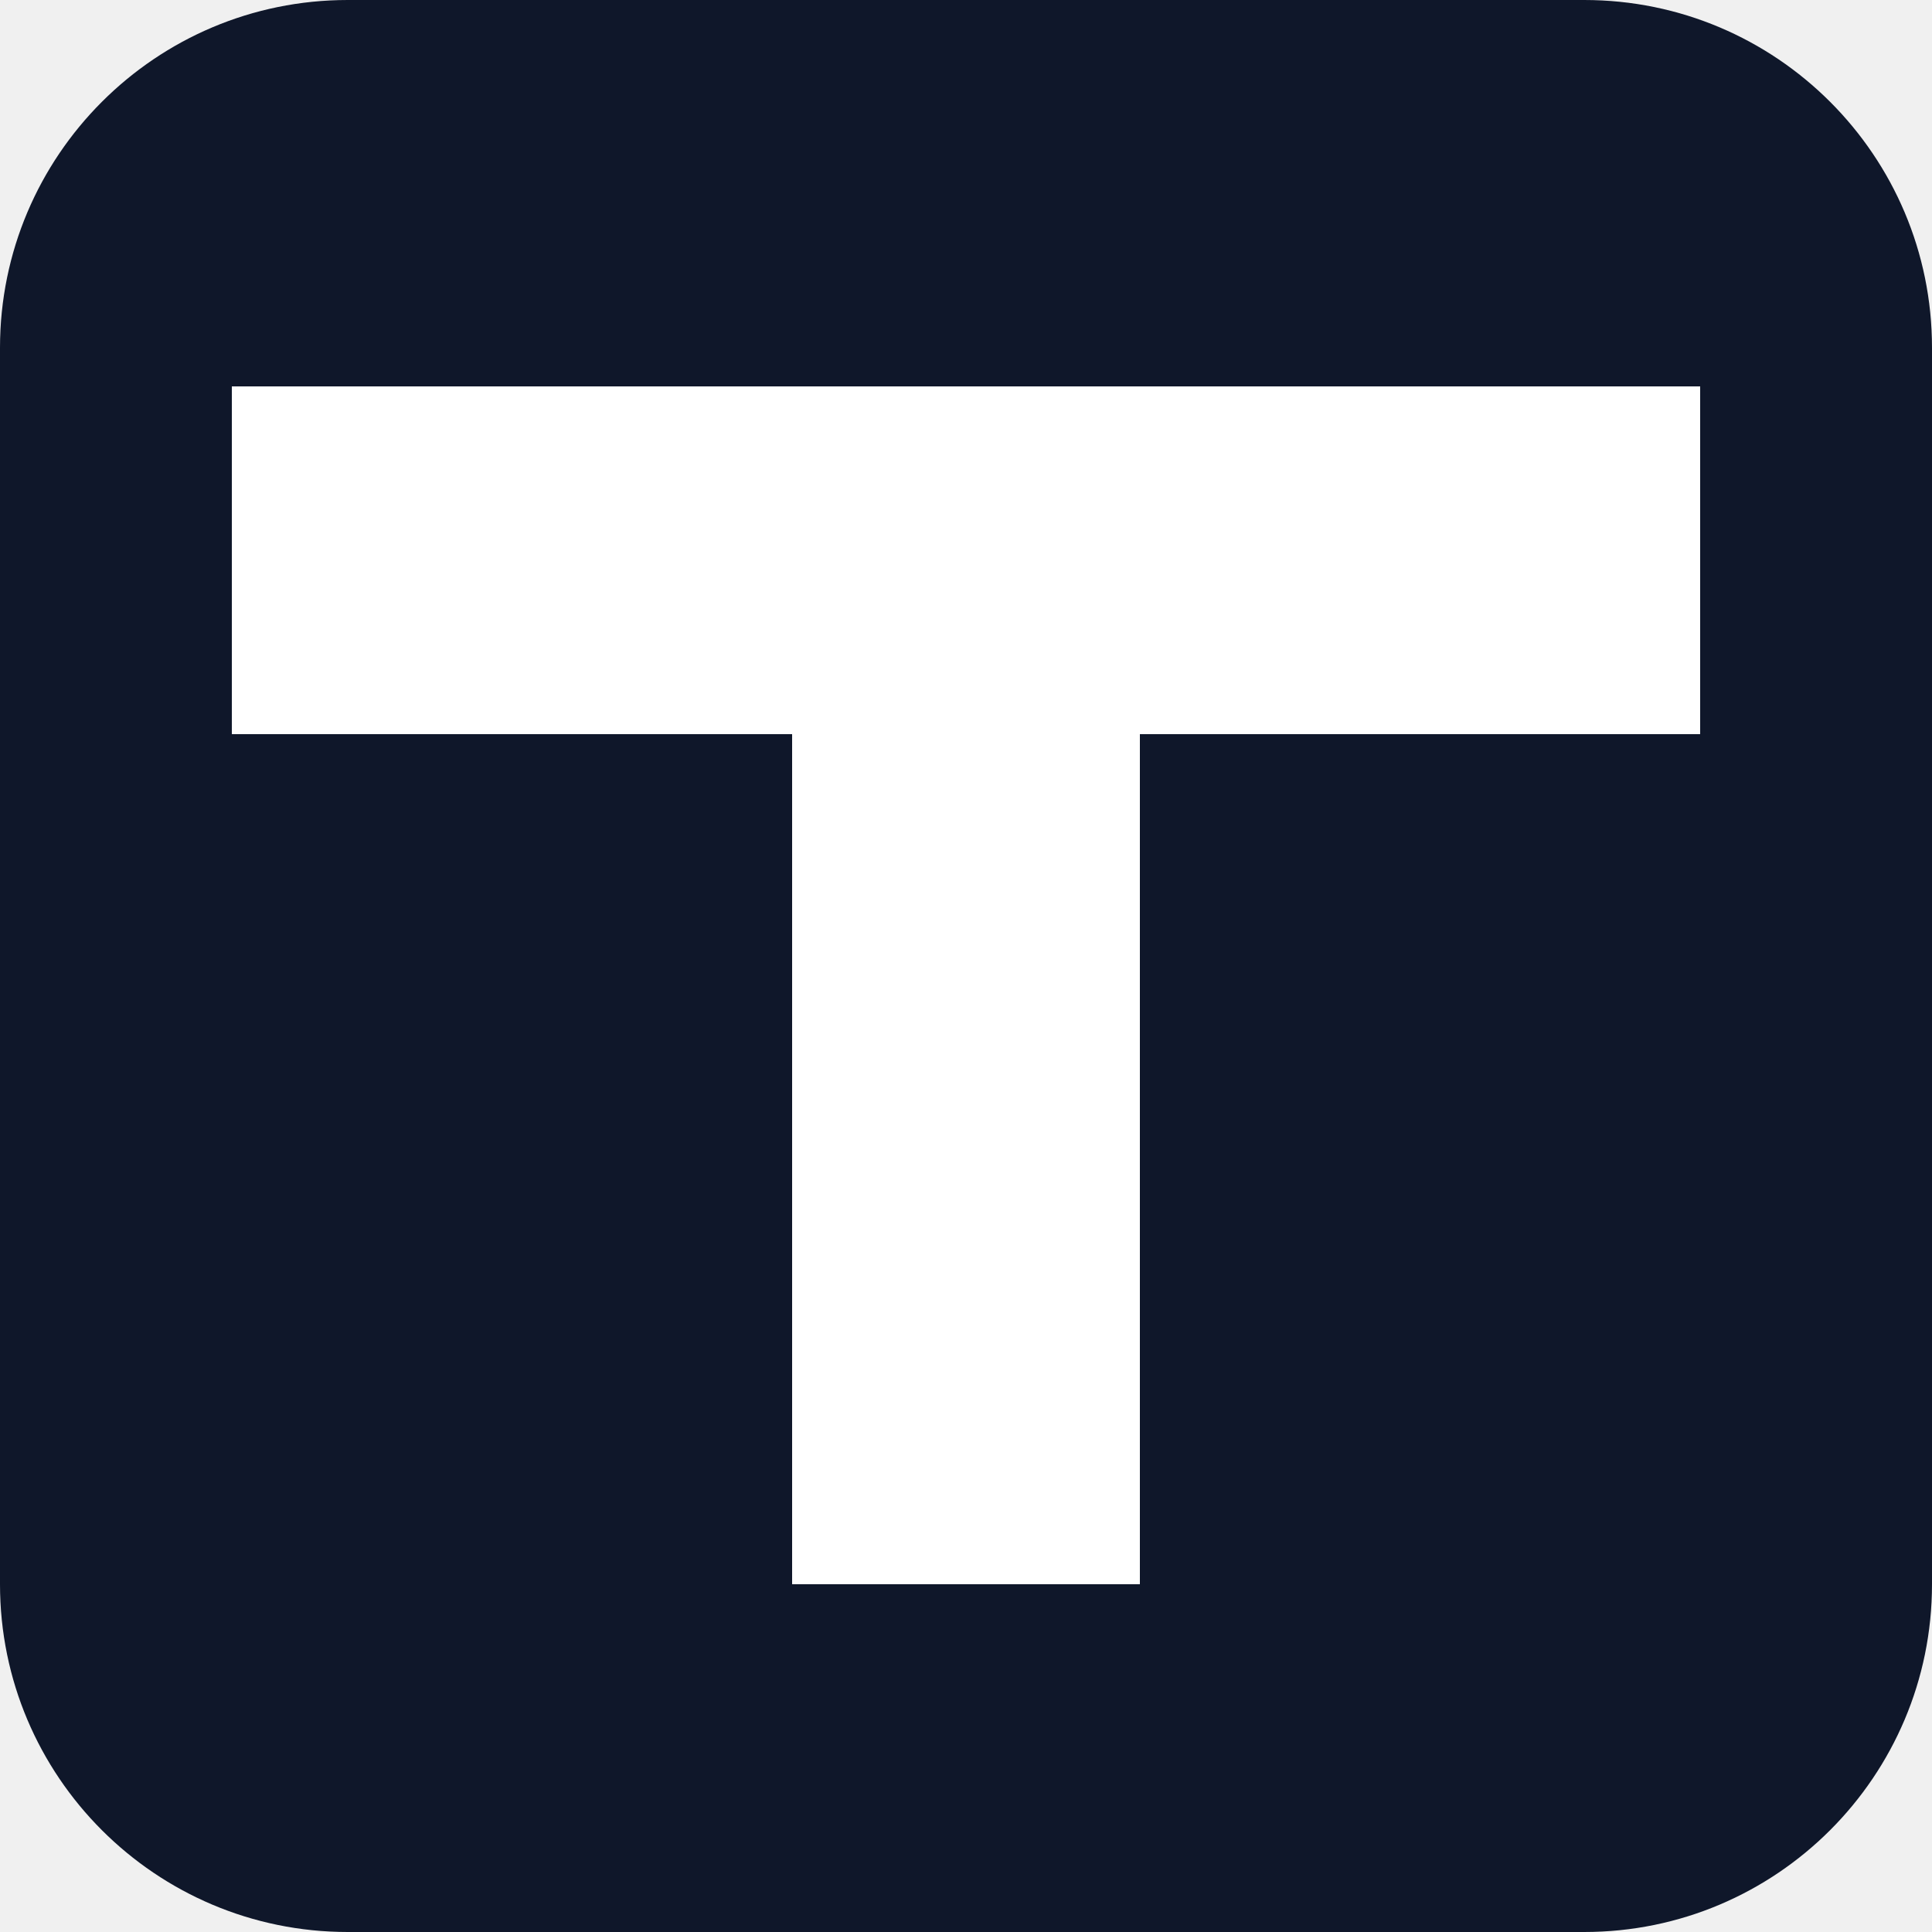
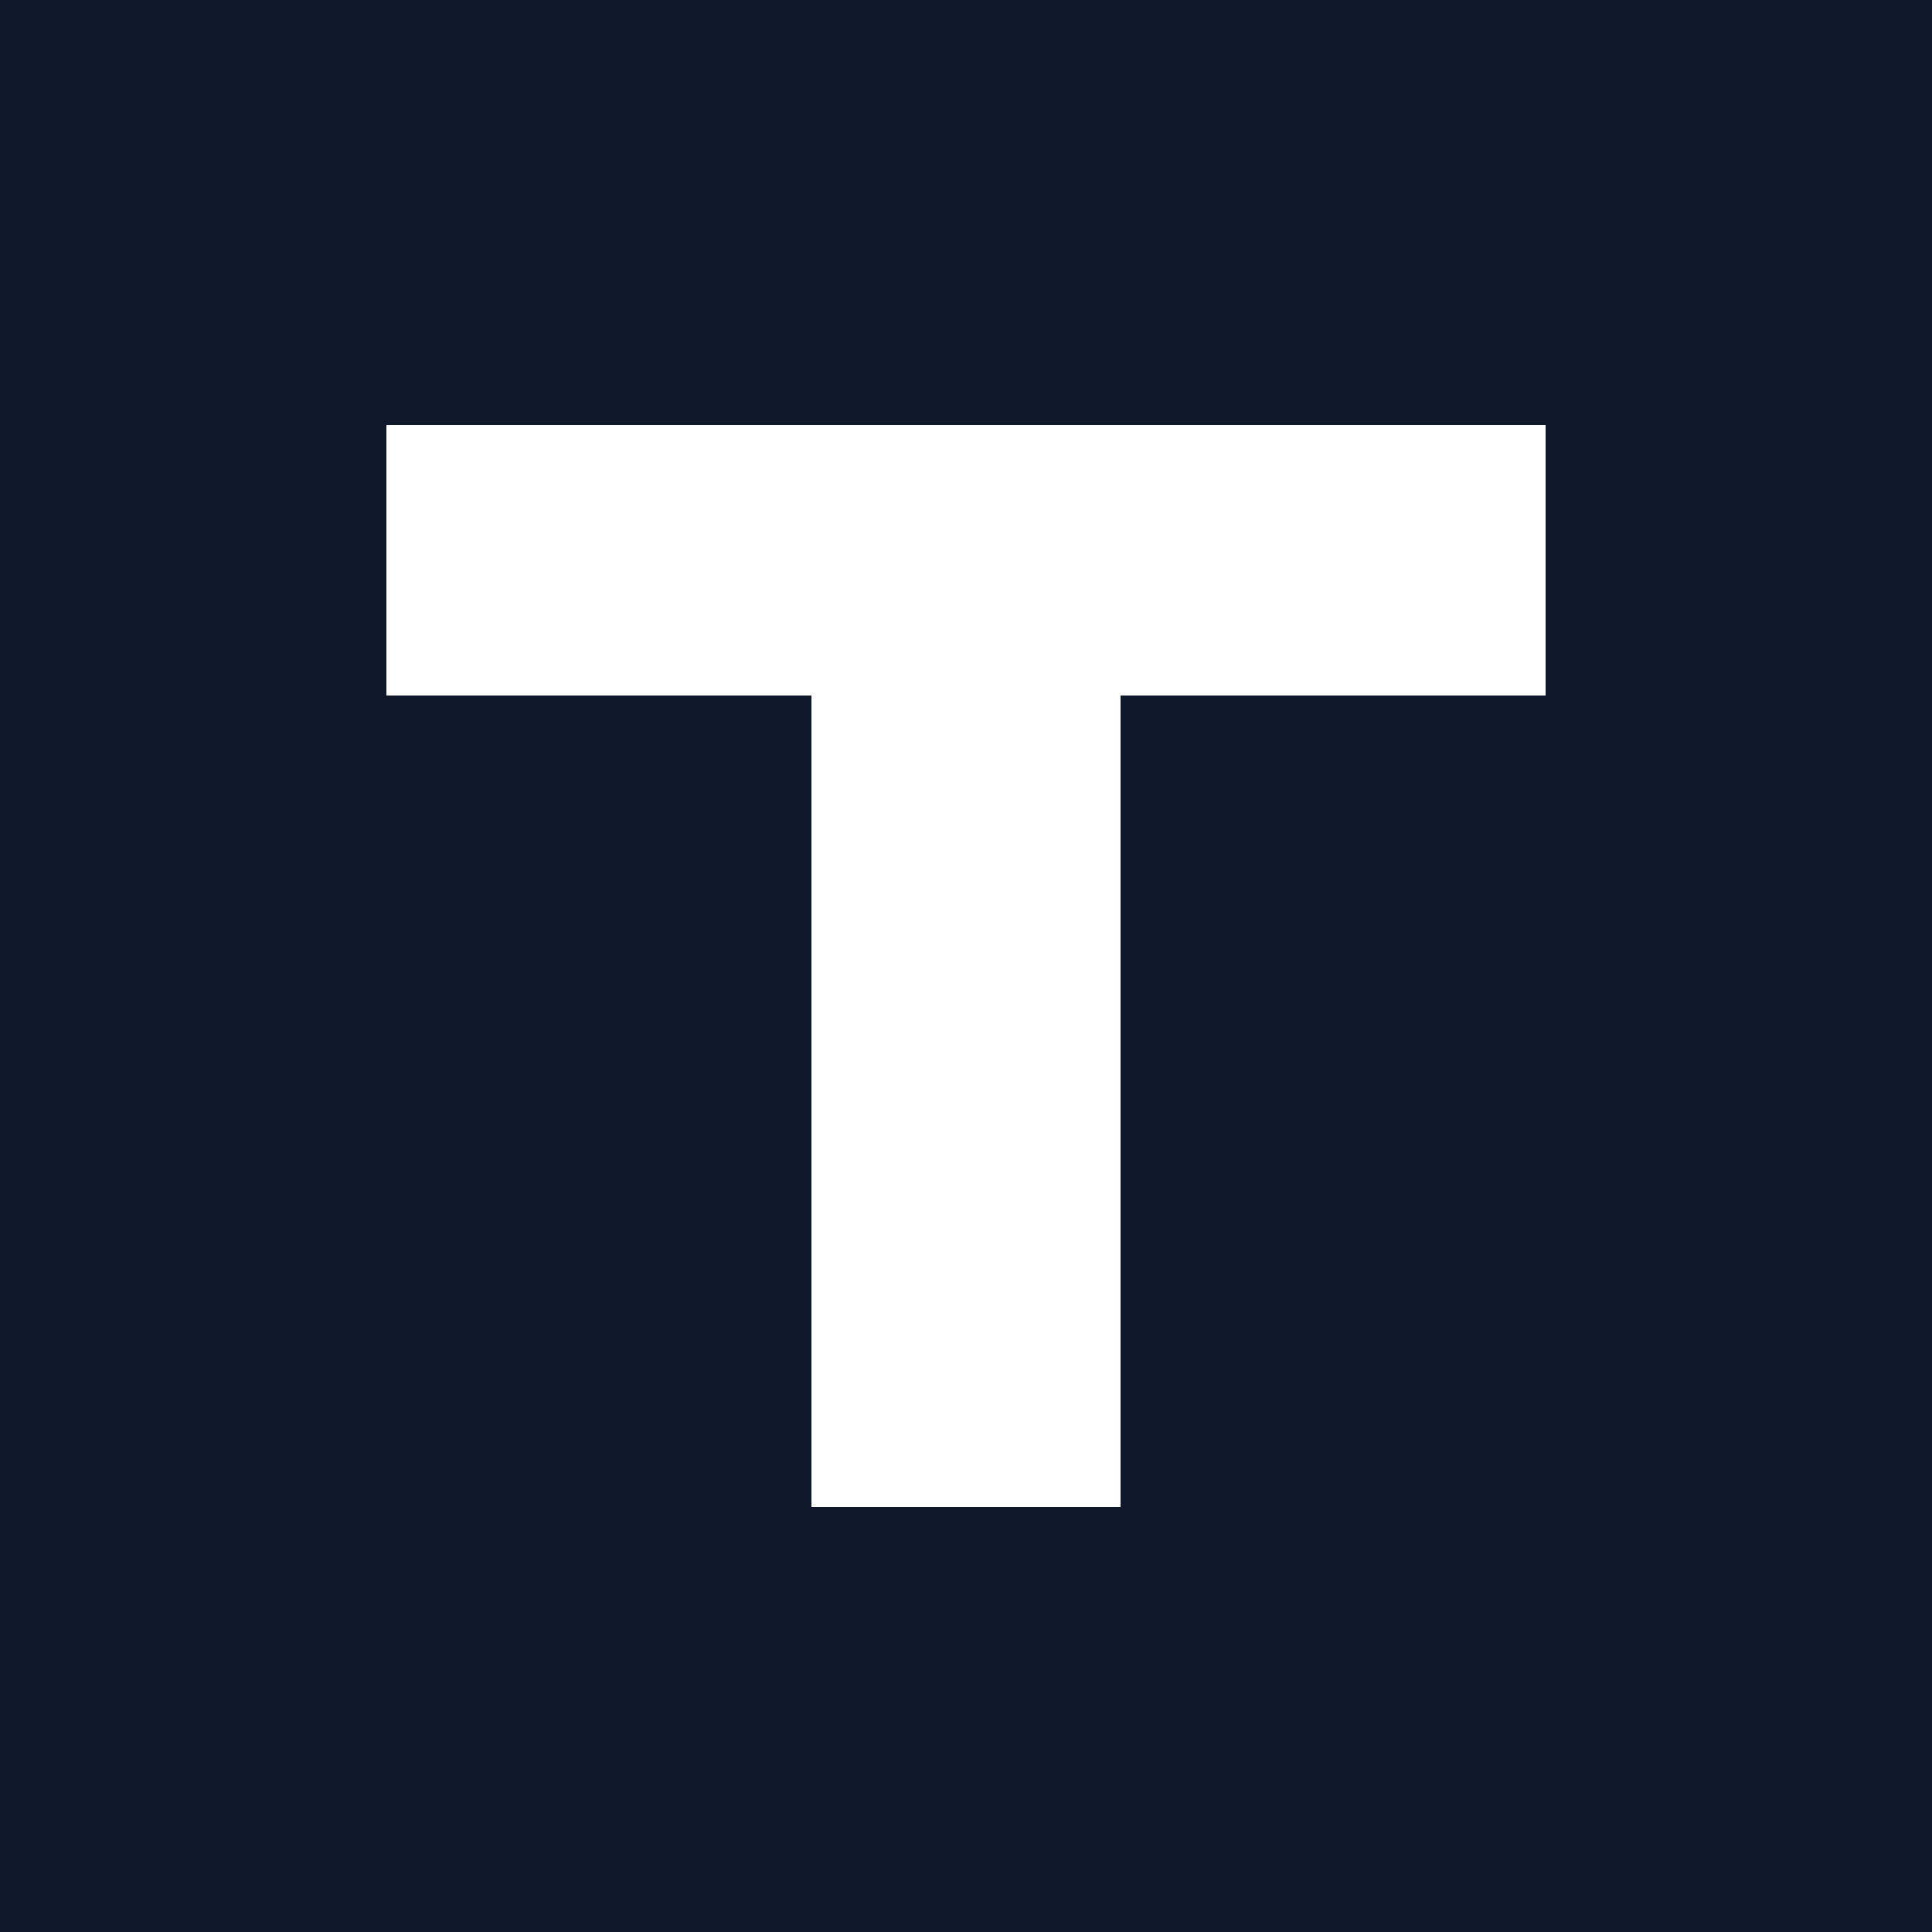
<svg xmlns="http://www.w3.org/2000/svg" viewBox="0 0 100 100">
-   <rect width="100" height="100" rx="18" fill="#0f172a" />
-   <polygon points="12,20 88,20 88,38 59,38 59,82 41,82 41,38 12,38" fill="#ffffff" />
+   <rect width="100" height="100" fill="#0f172a" />
+   <polygon points="20,22 80,22 80,36 58,36 58,78 42,78 42,36 20,36" fill="#ffffff" />
</svg>
